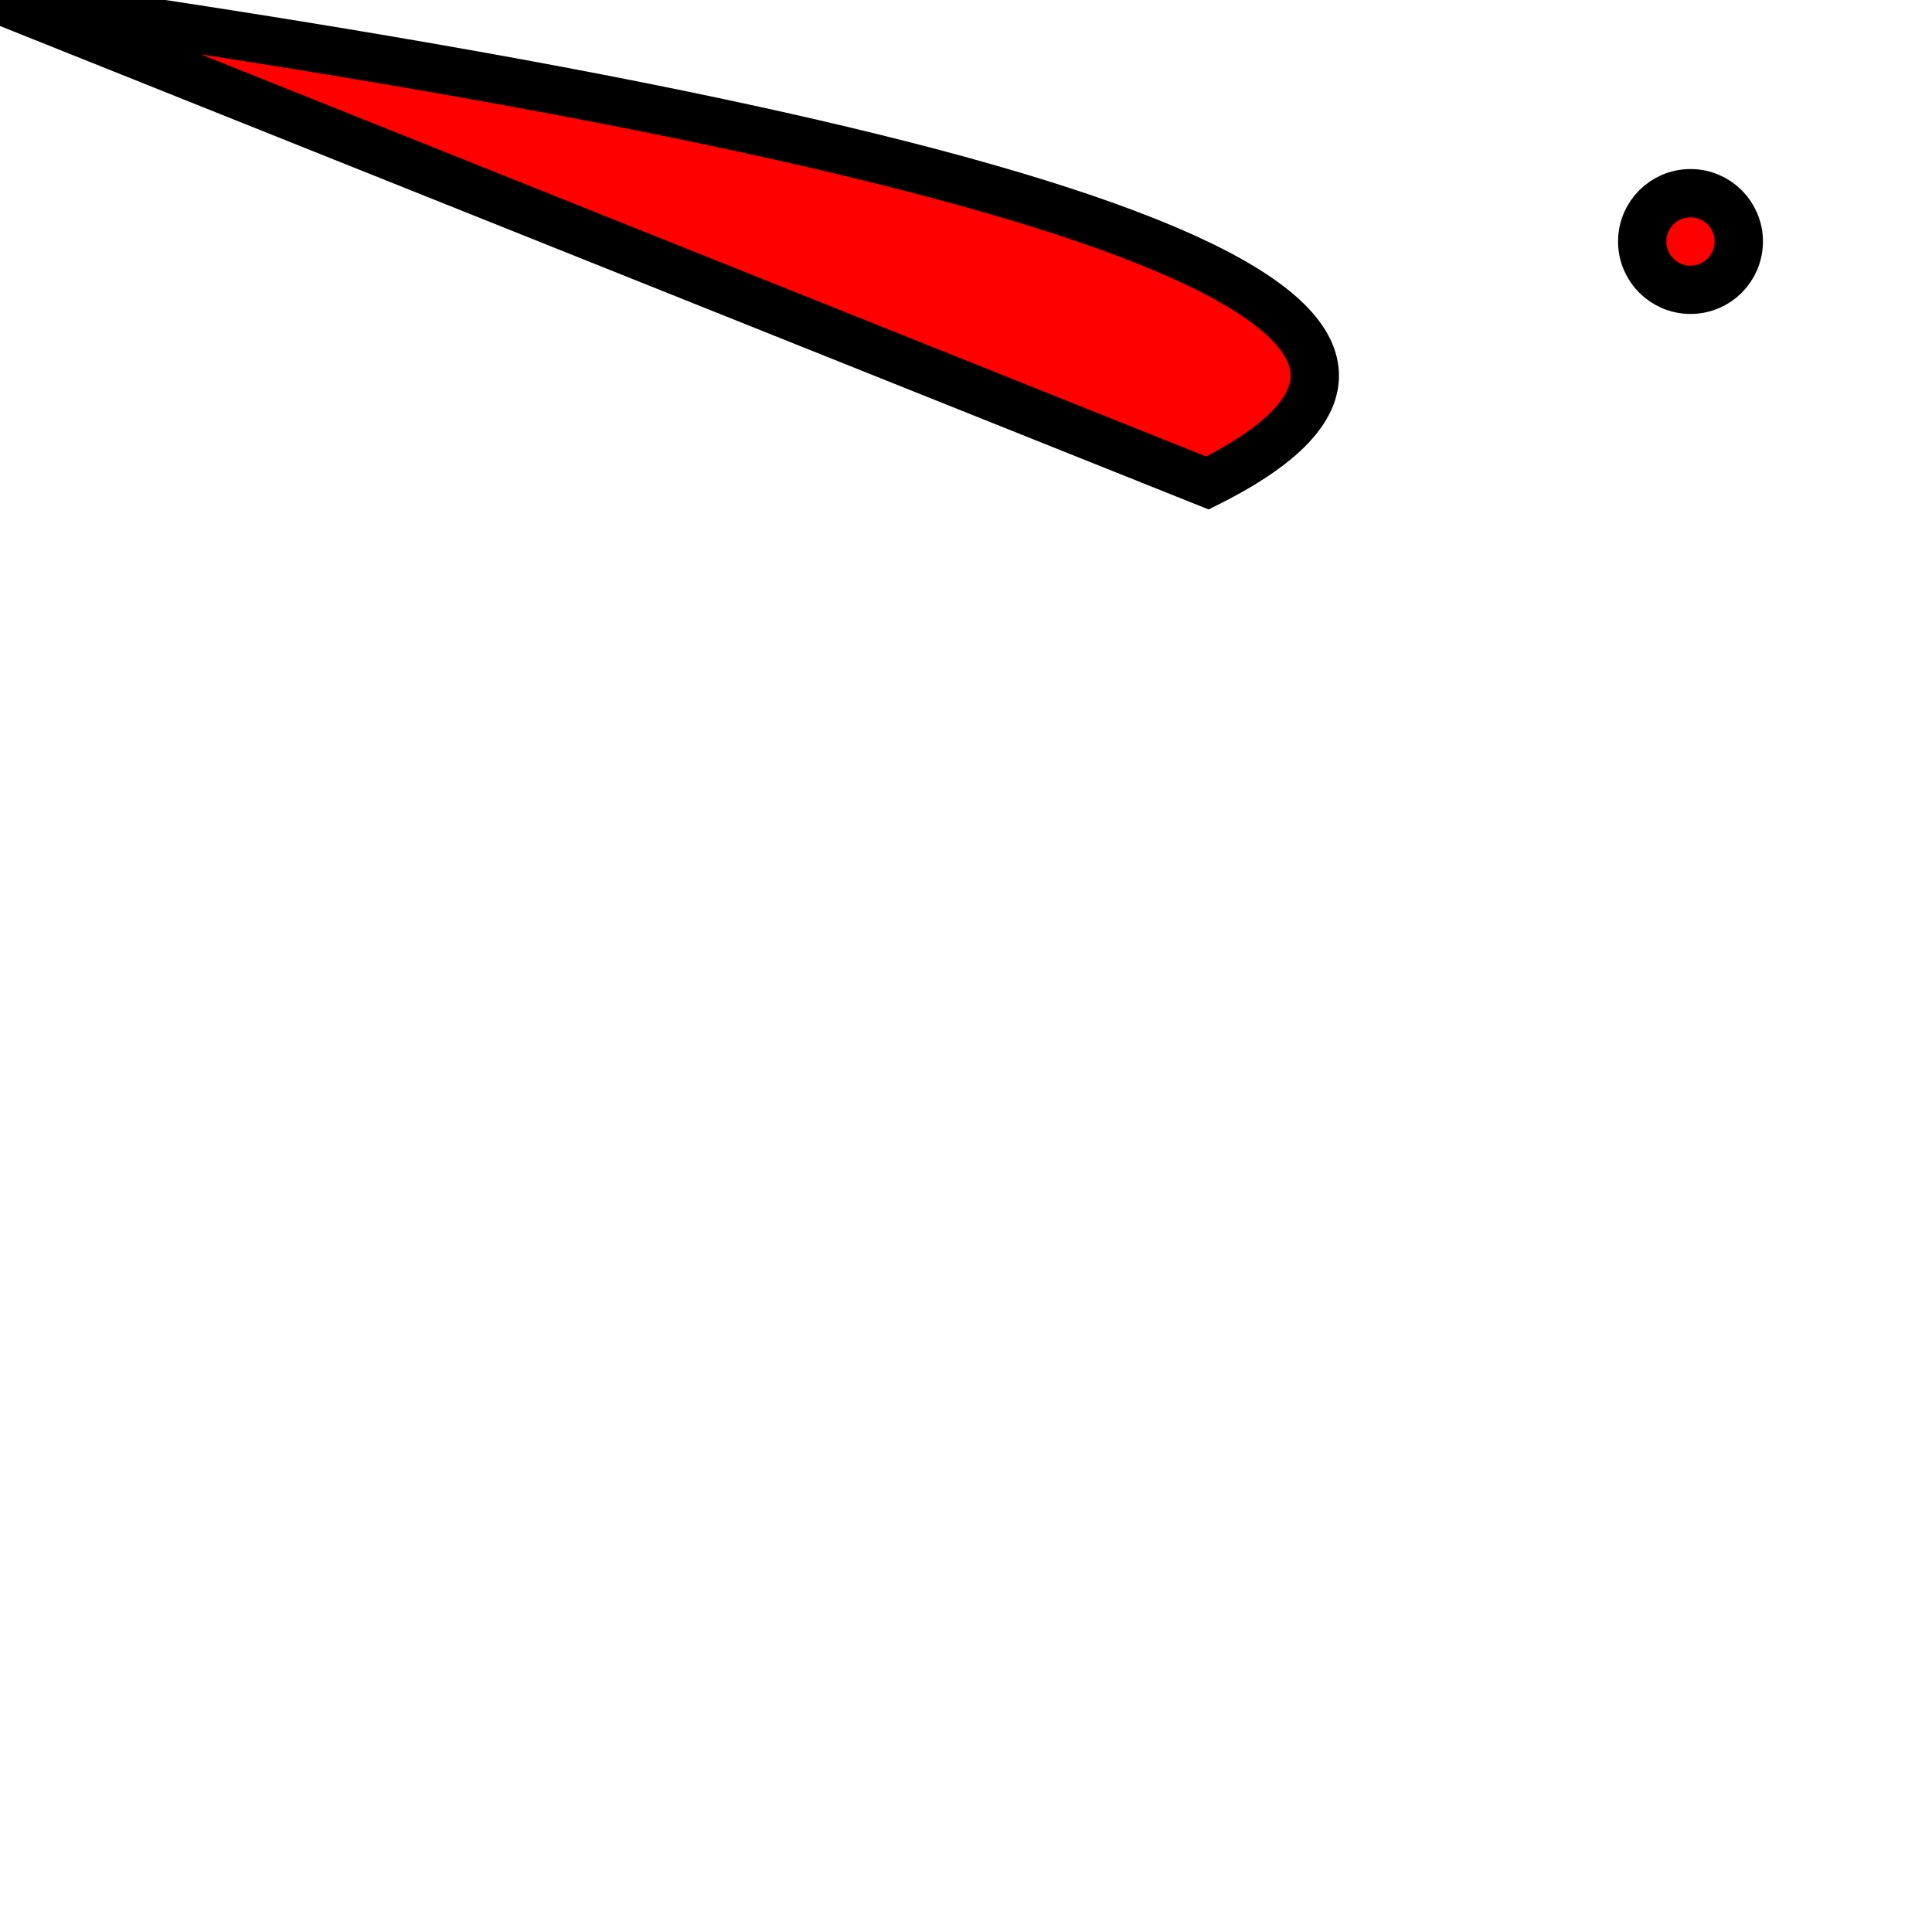
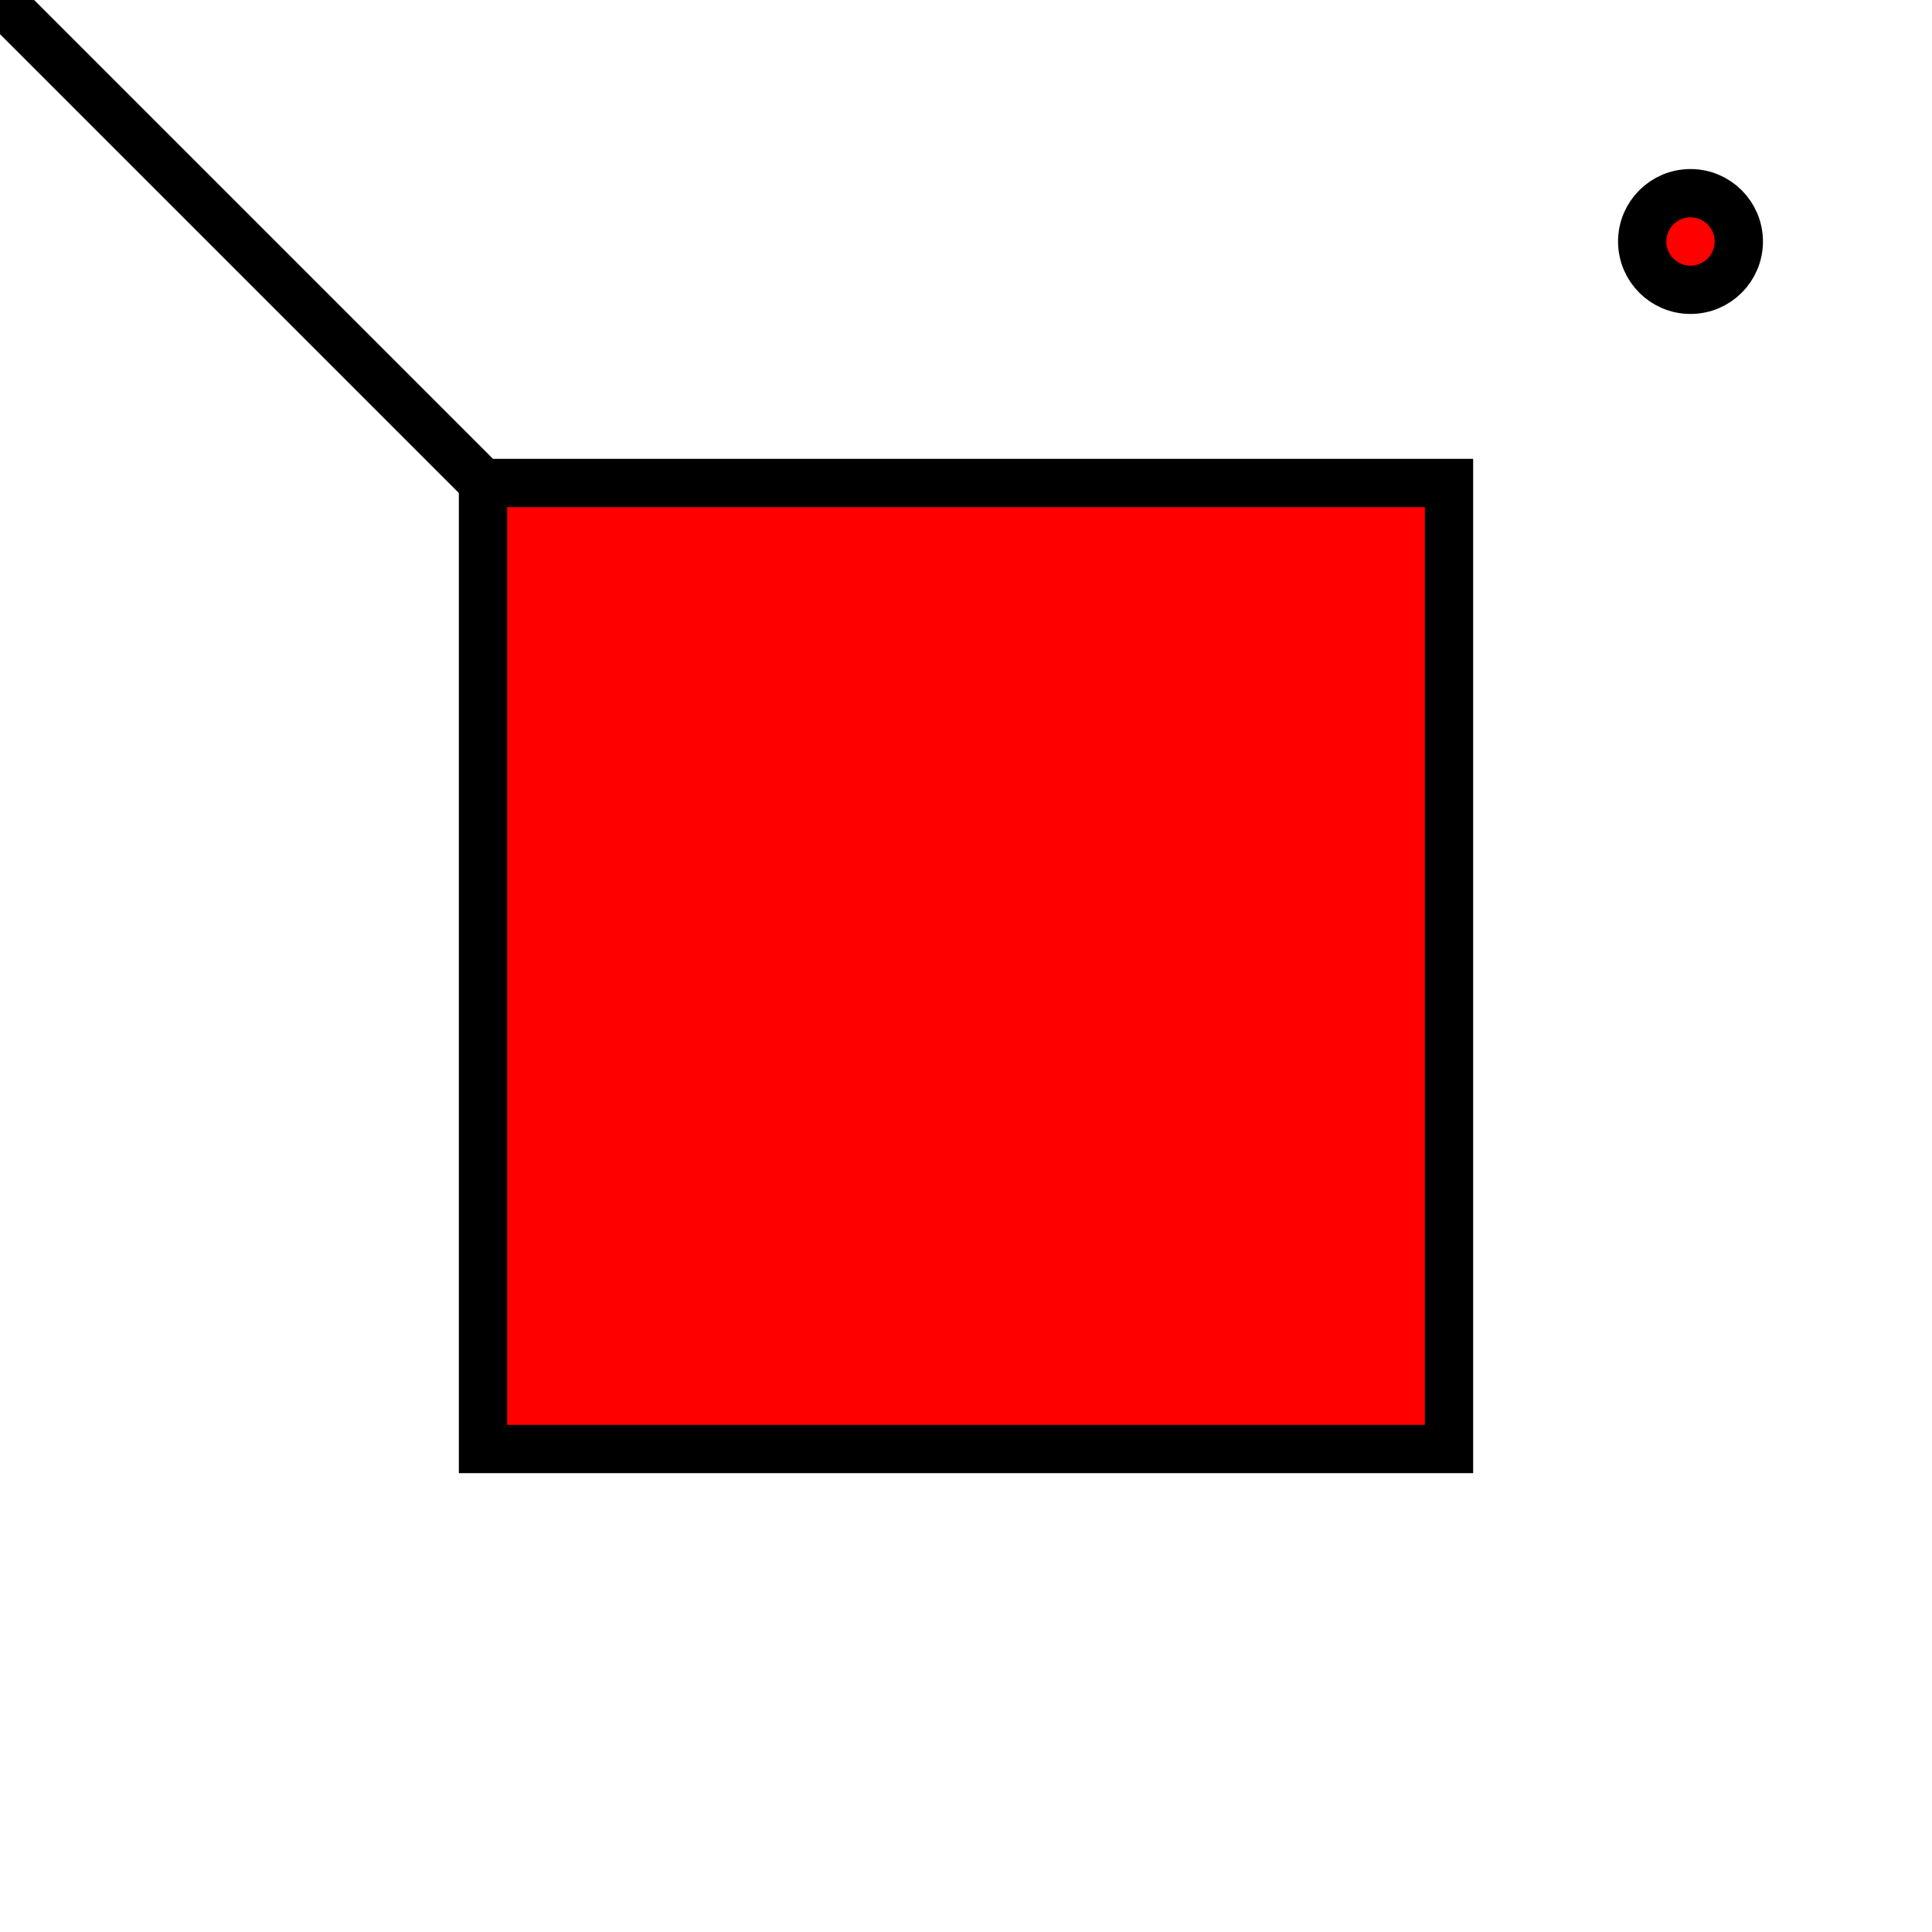
<svg xmlns="http://www.w3.org/2000/svg" viewBox="0,0 400,400">
  <g fill="red" stroke="black" stroke-width="10">
+     <rect x="100" y="100" width="200" height="200" />
+     <line x1="0" x2="100" y1="0" y2="100" />
    <circle cx="350" cy="50" r="10" />
-     <path d="M0,0 Q 350,50 250,100 Z" />
  </g>
</svg>
